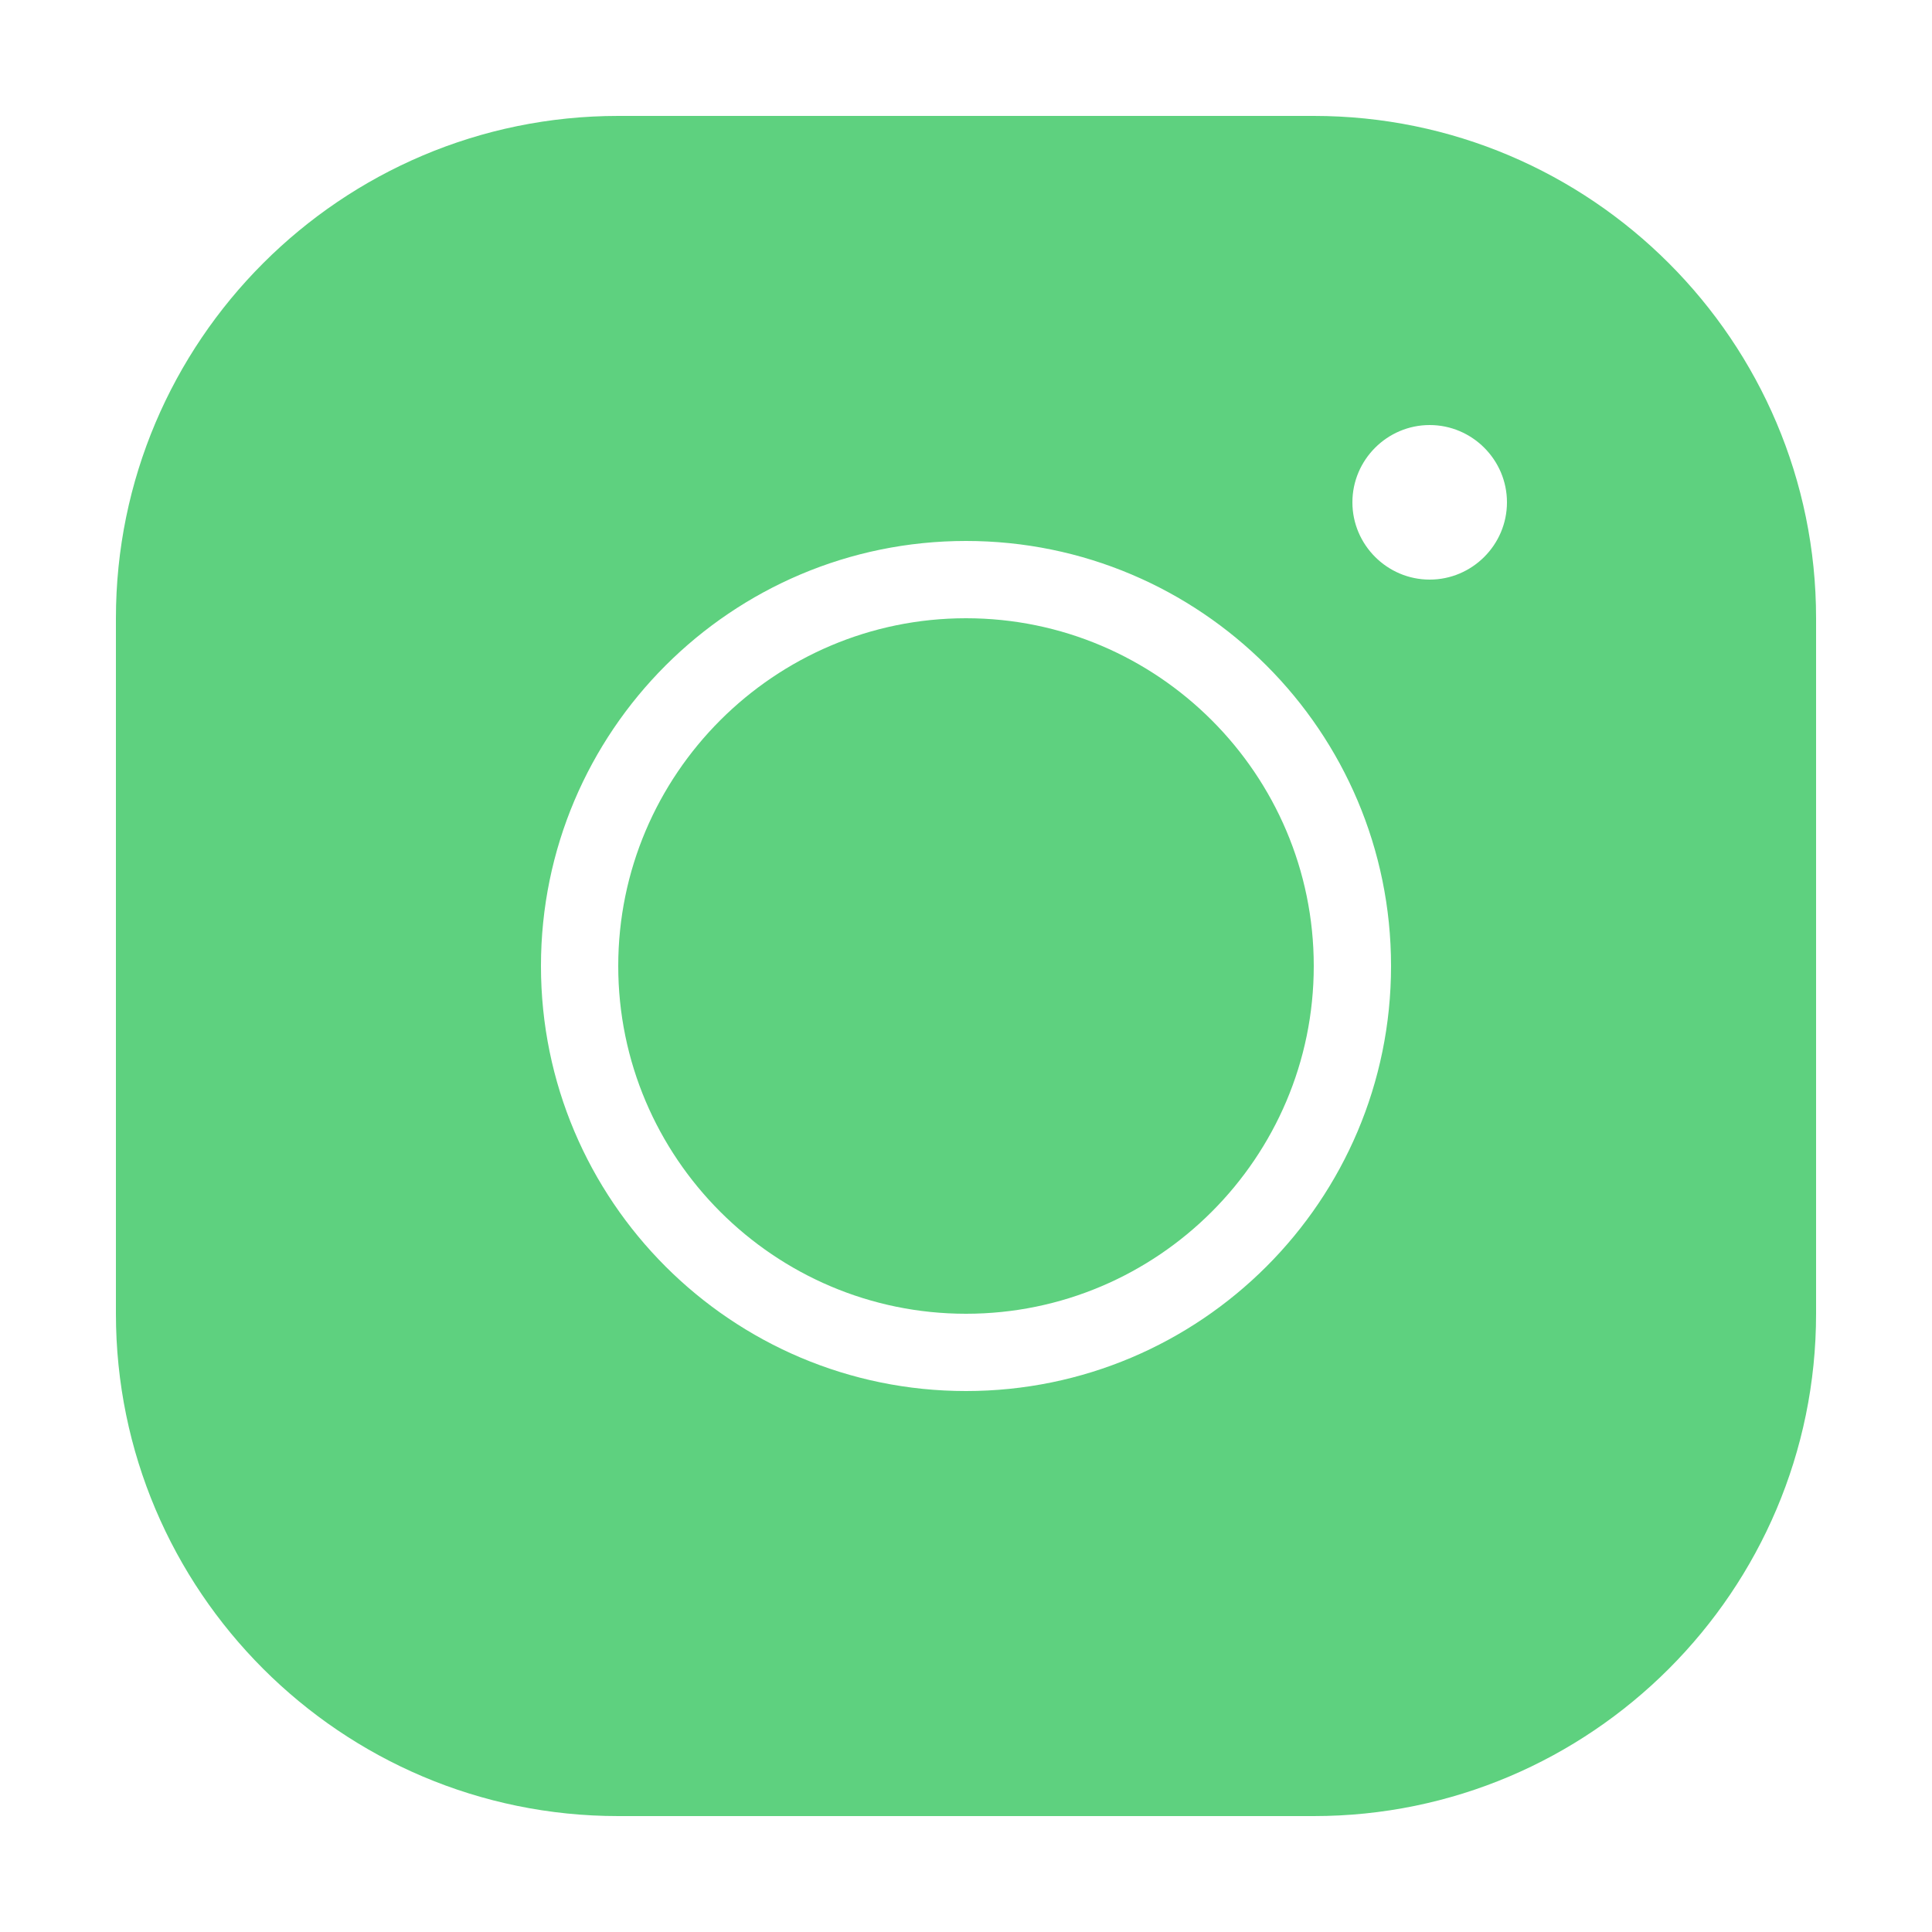
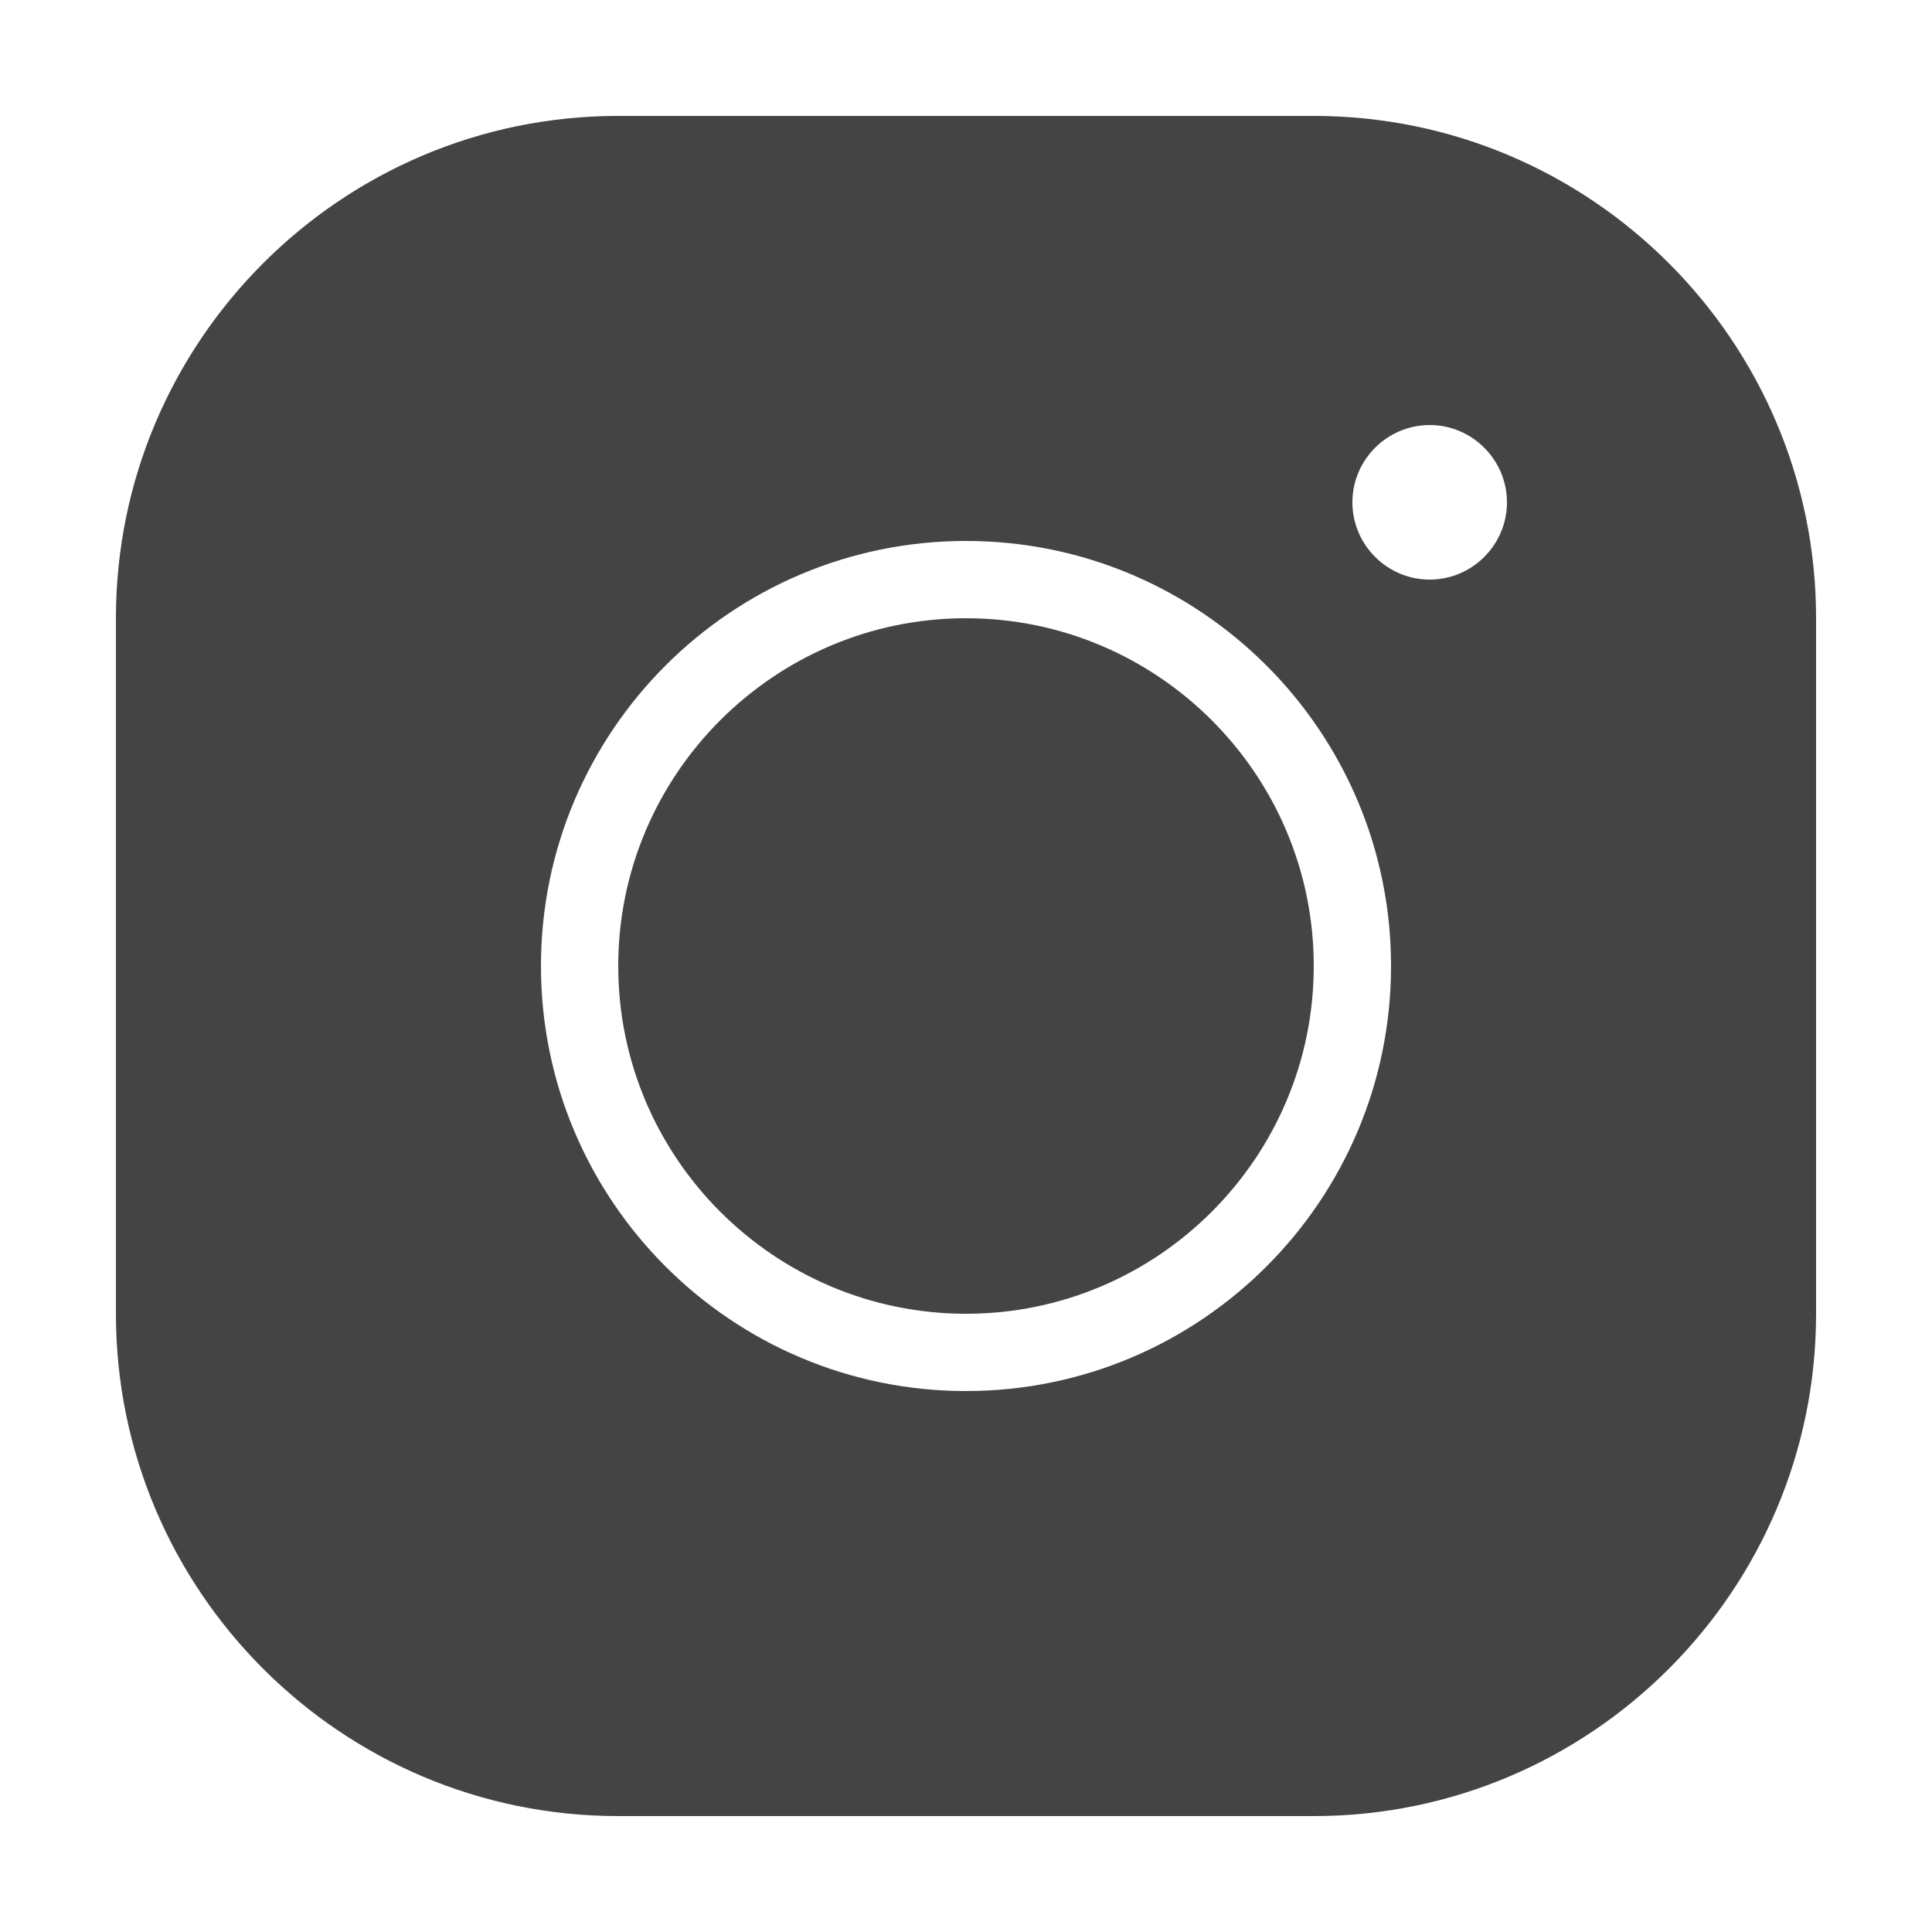
- <svg xmlns="http://www.w3.org/2000/svg" viewBox="0 0 50 50" width="50px" height="50px" fill="#5ed17f">
+ <svg xmlns="http://www.w3.org/2000/svg" viewBox="0 0 50 50" width="50px" height="50px" fill="#444">
  <path d="M 16 3 C 8.83 3 3 8.83 3 16 L 3 34 C 3 41.17 8.83 47 16 47 L 34 47 C 41.17 47 47 41.17 47 34 L 47 16 C 47 8.83 41.17 3 34 3 L 16 3 z M 37 11 C 38.1 11 39 11.9 39 13 C 39 14.1 38.1 15 37 15 C 35.9 15 35 14.1 35 13 C 35 11.9 35.9 11 37 11 z M 25 14 C 31.07 14 36 18.93 36 25 C 36 31.07 31.07 36 25 36 C 18.93 36 14 31.07 14 25 C 14 18.93 18.93 14 25 14 z M 25 16 C 20.04 16 16 20.04 16 25 C 16 29.96 20.04 34 25 34 C 29.96 34 34 29.96 34 25 C 34 20.04 29.96 16 25 16 z" />
</svg>
